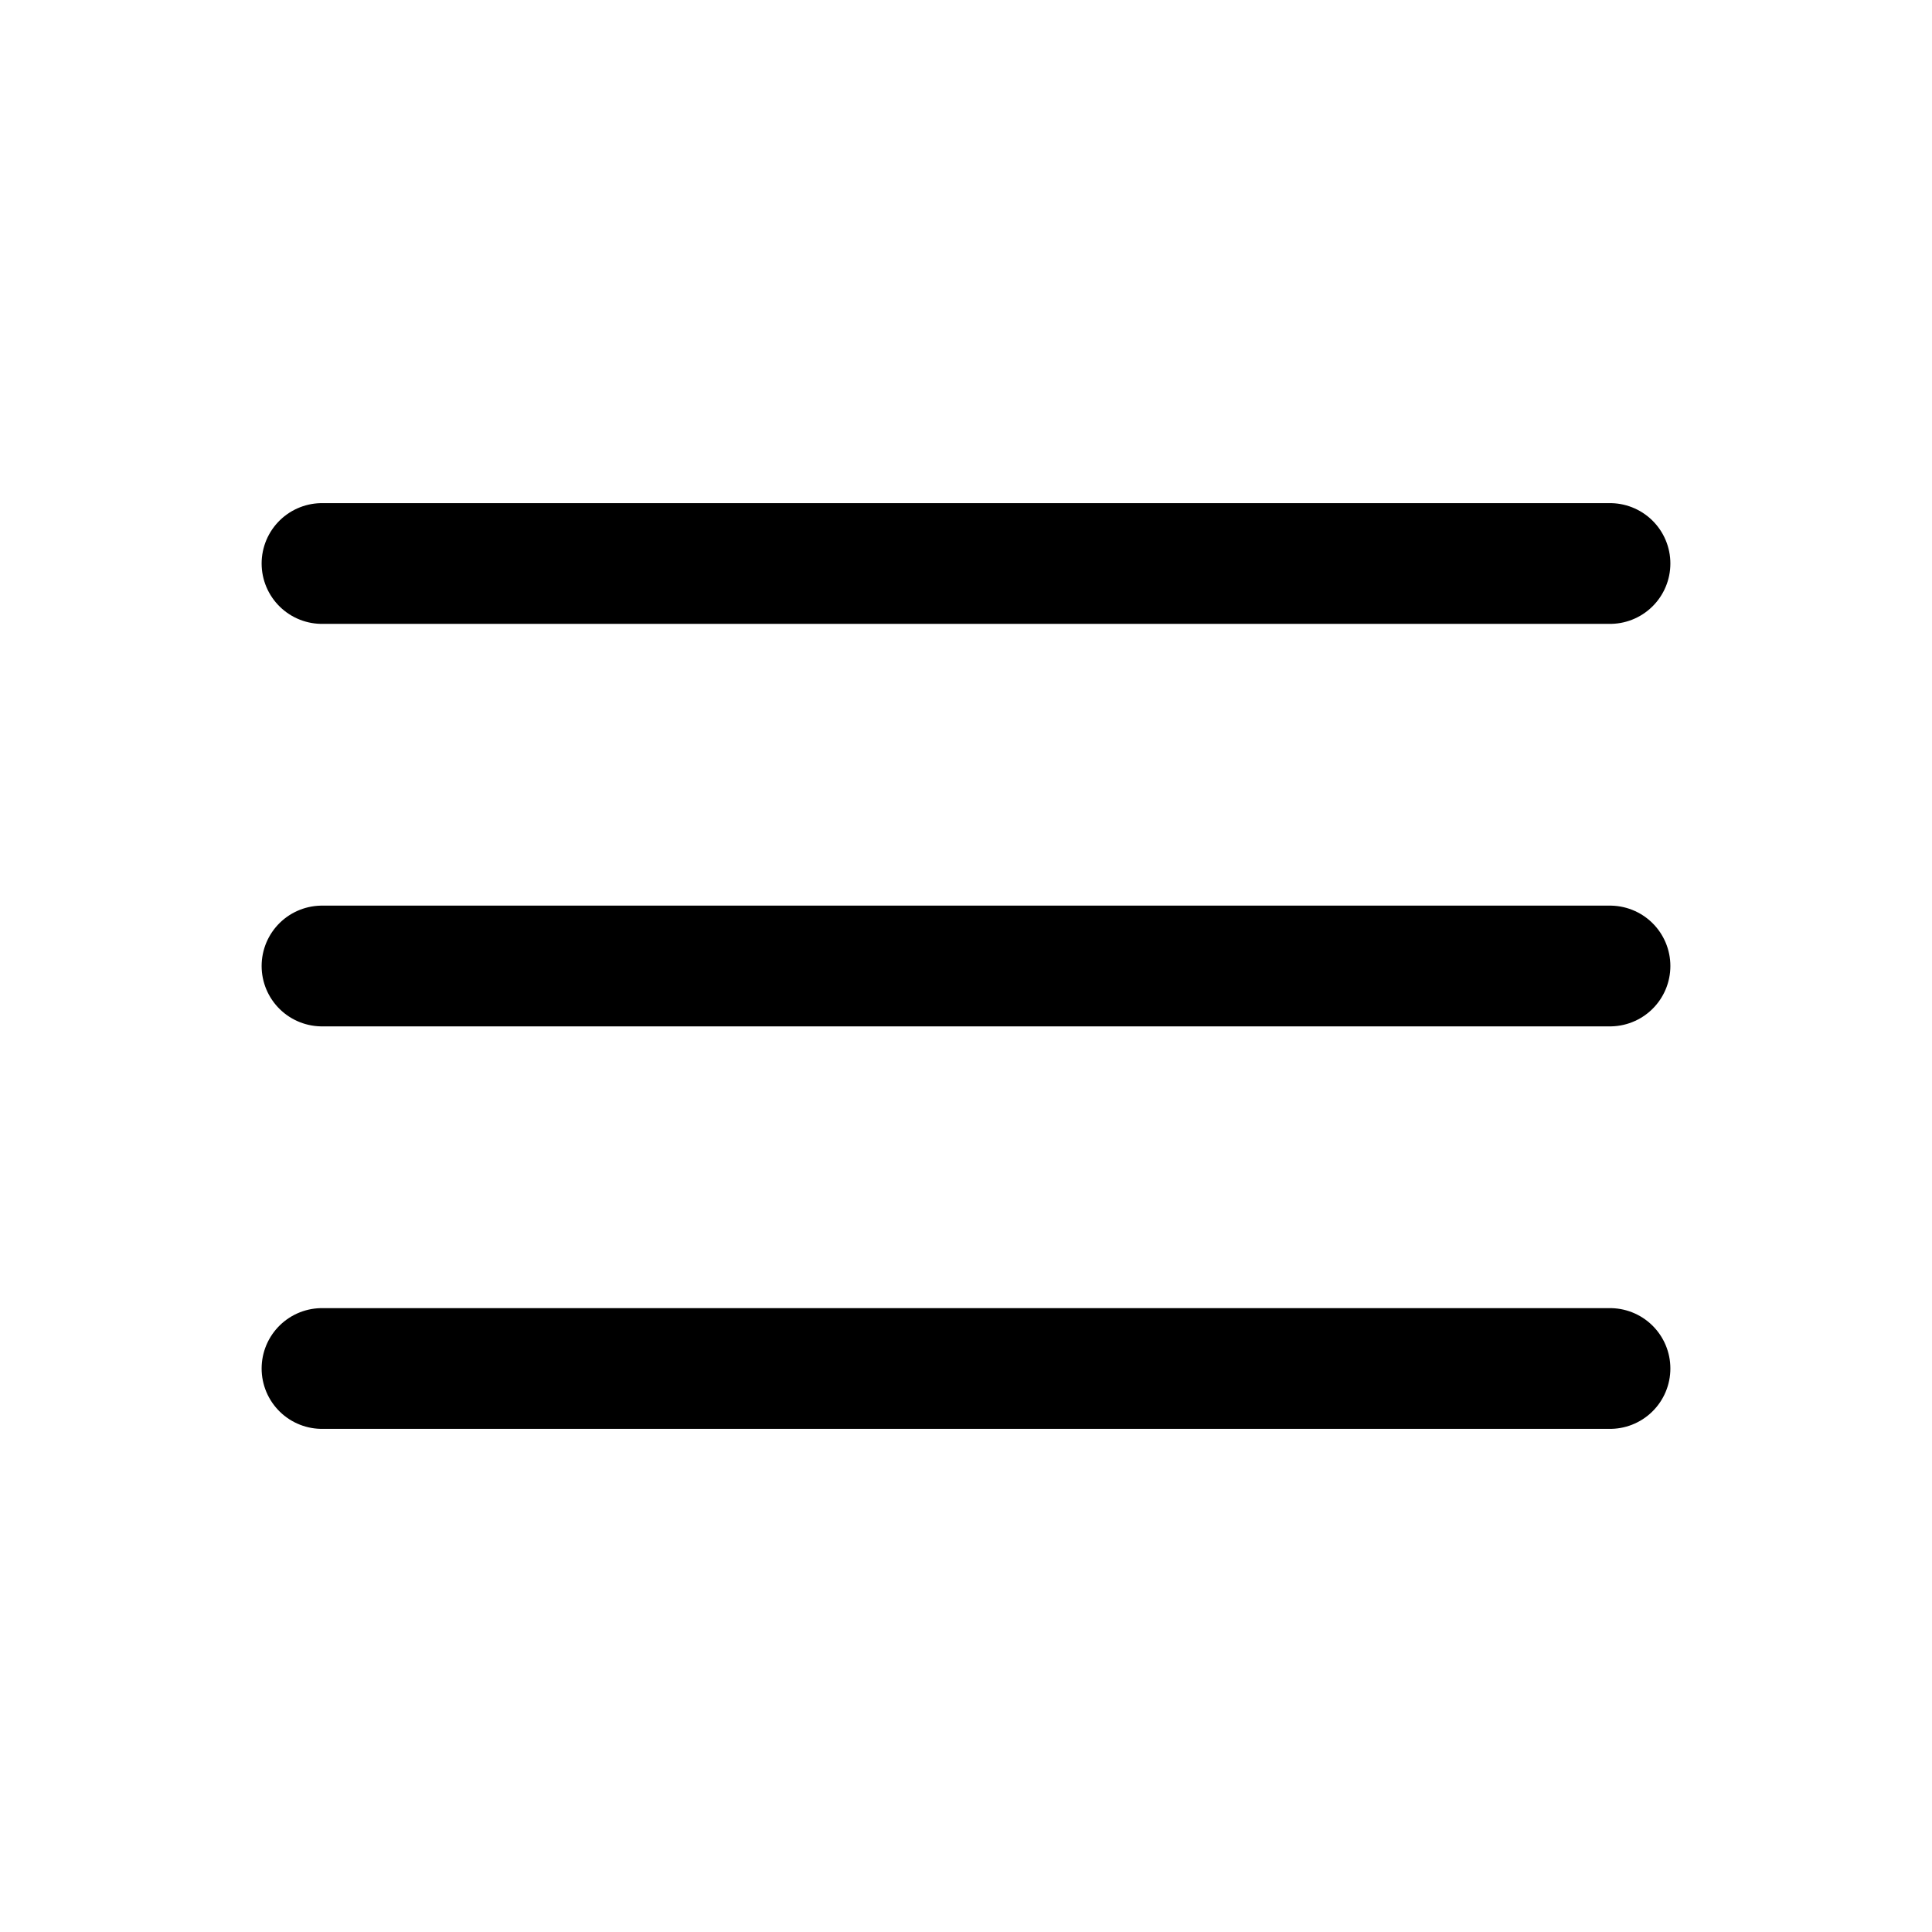
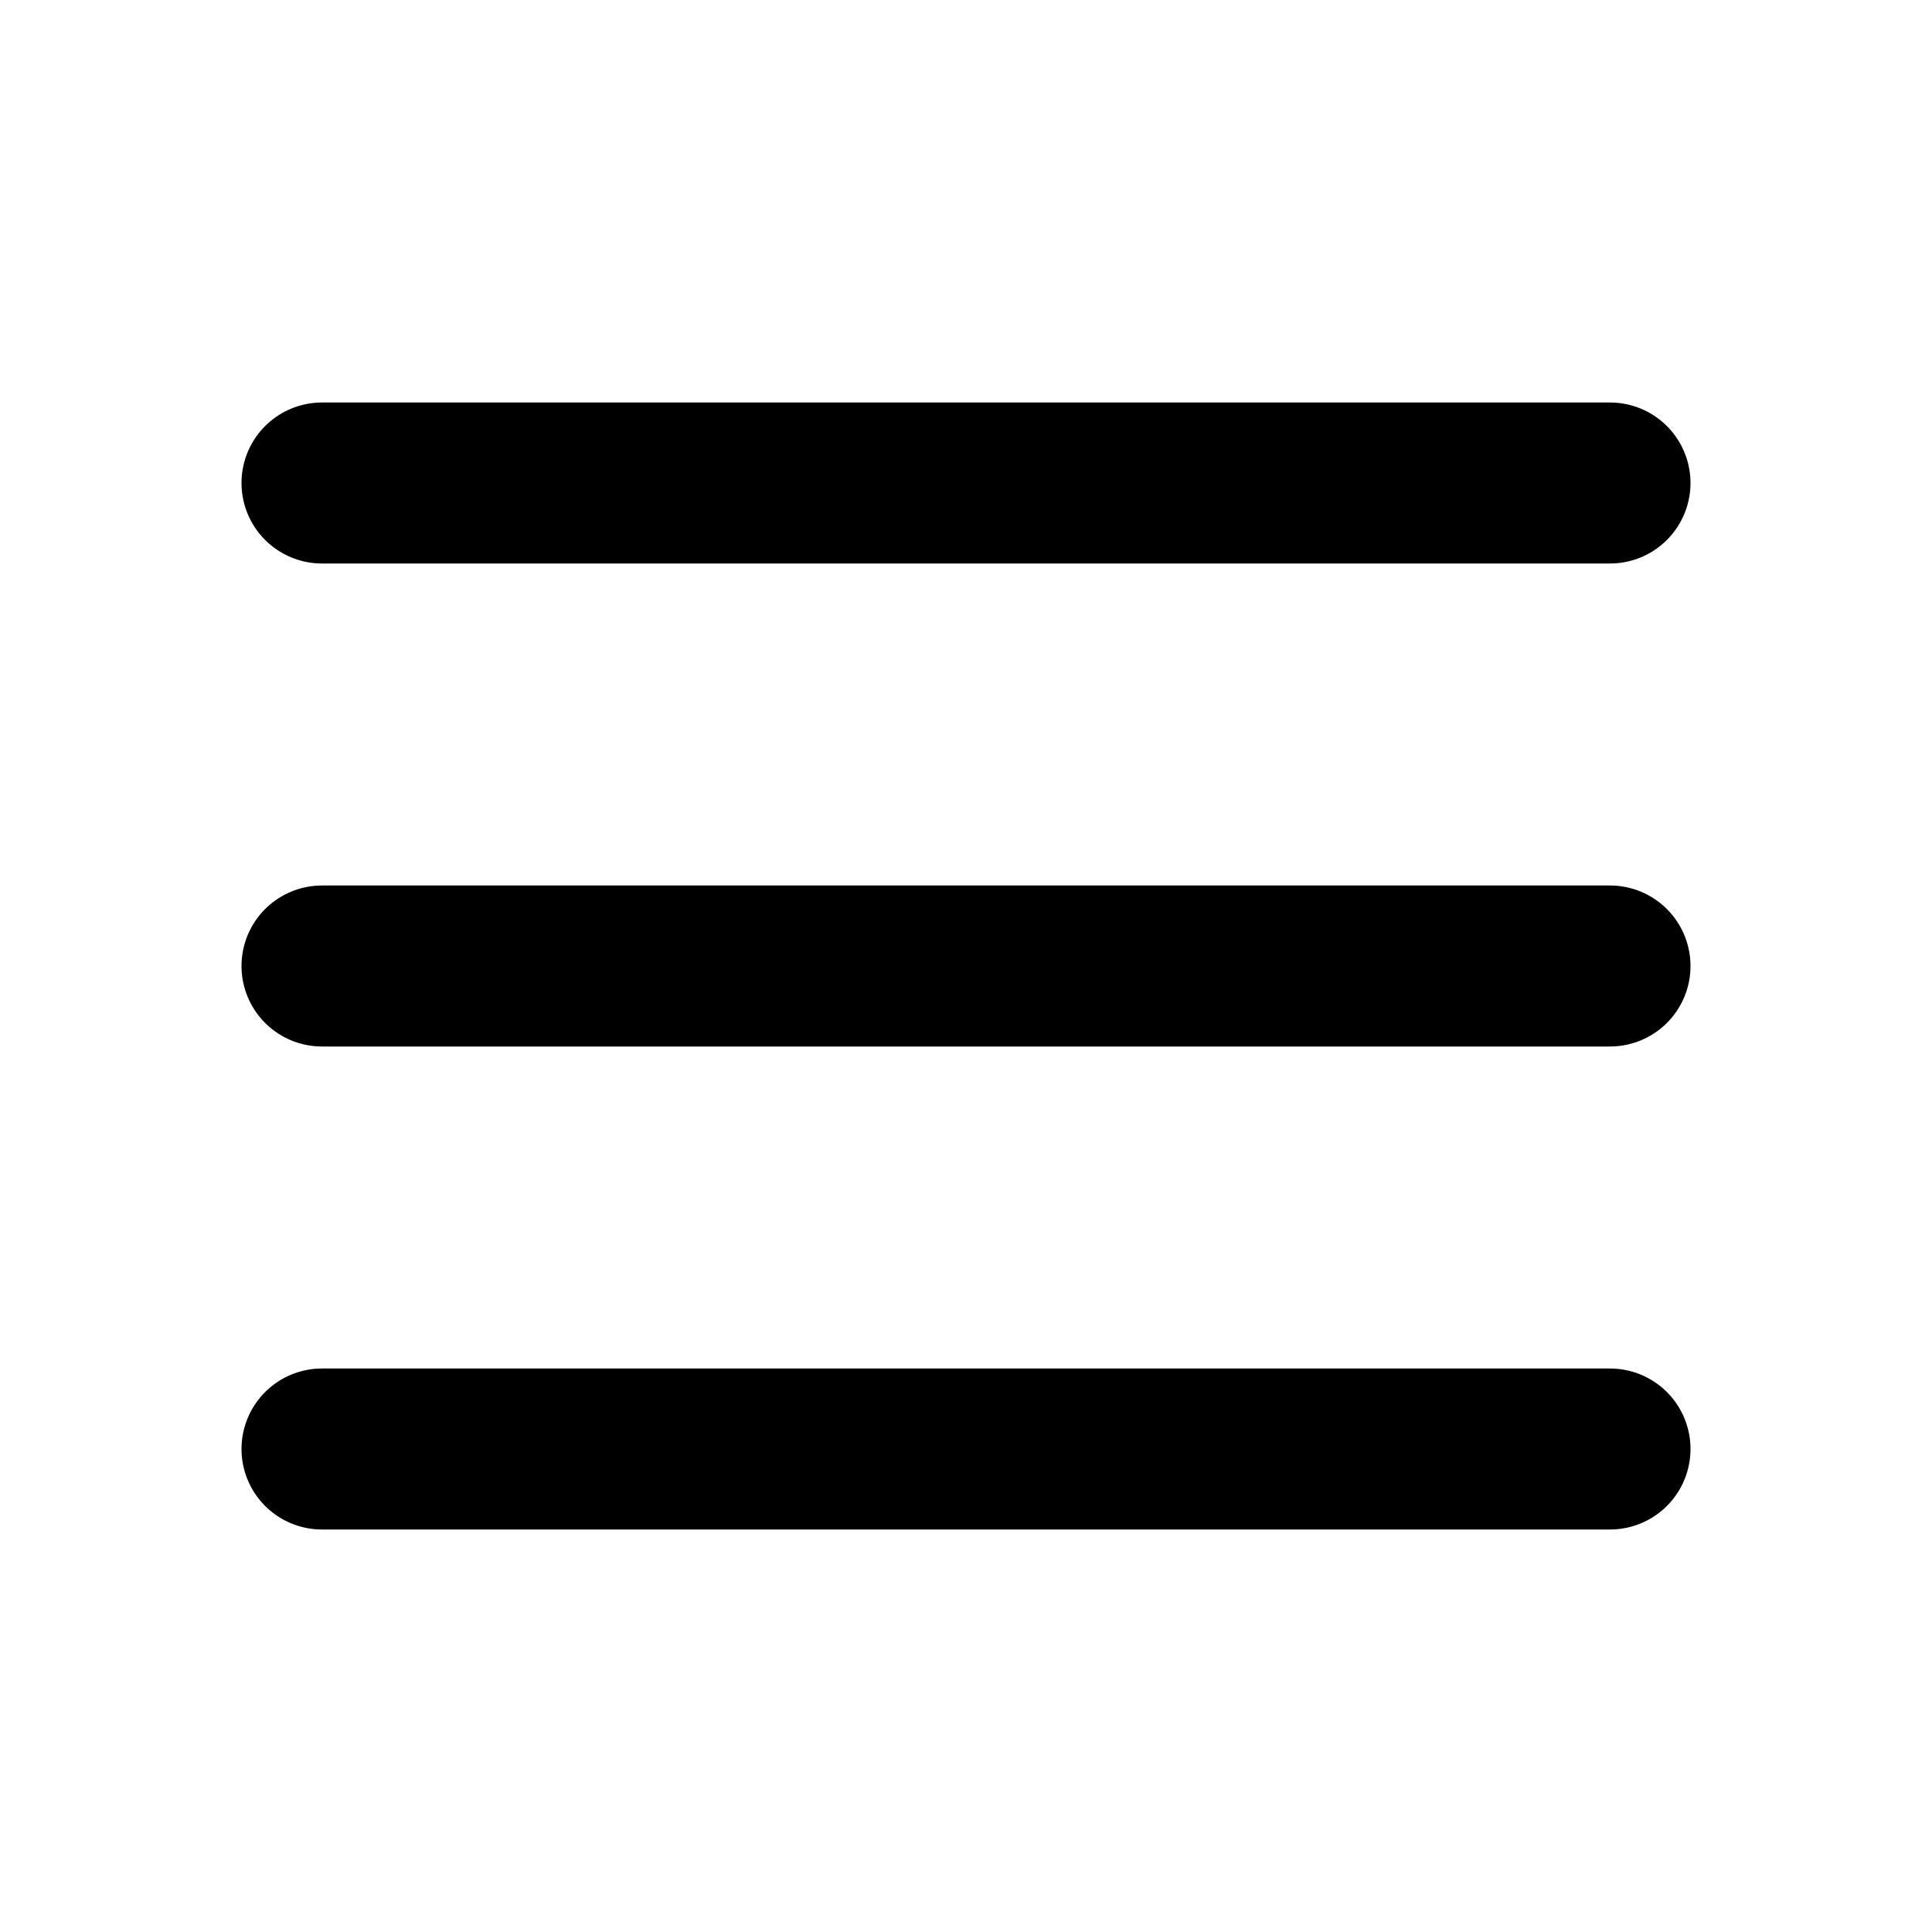
- <svg xmlns="http://www.w3.org/2000/svg" viewBox="0 0 24 24" fill="none">
-   <path d="M4 17H20M4 12H20M4 7H20" stroke="currentColor" stroke-width="1.5" stroke-linecap="round" stroke-linejoin="round" />
+ <svg xmlns="http://www.w3.org/2000/svg" viewBox="0 0 24 24" fill="none" stroke="currentColor" stroke-width="2">
+   <path d="M4 12H20M4 6H20M4 18H20" stroke-linecap="round" stroke-linejoin="round" />
</svg>
